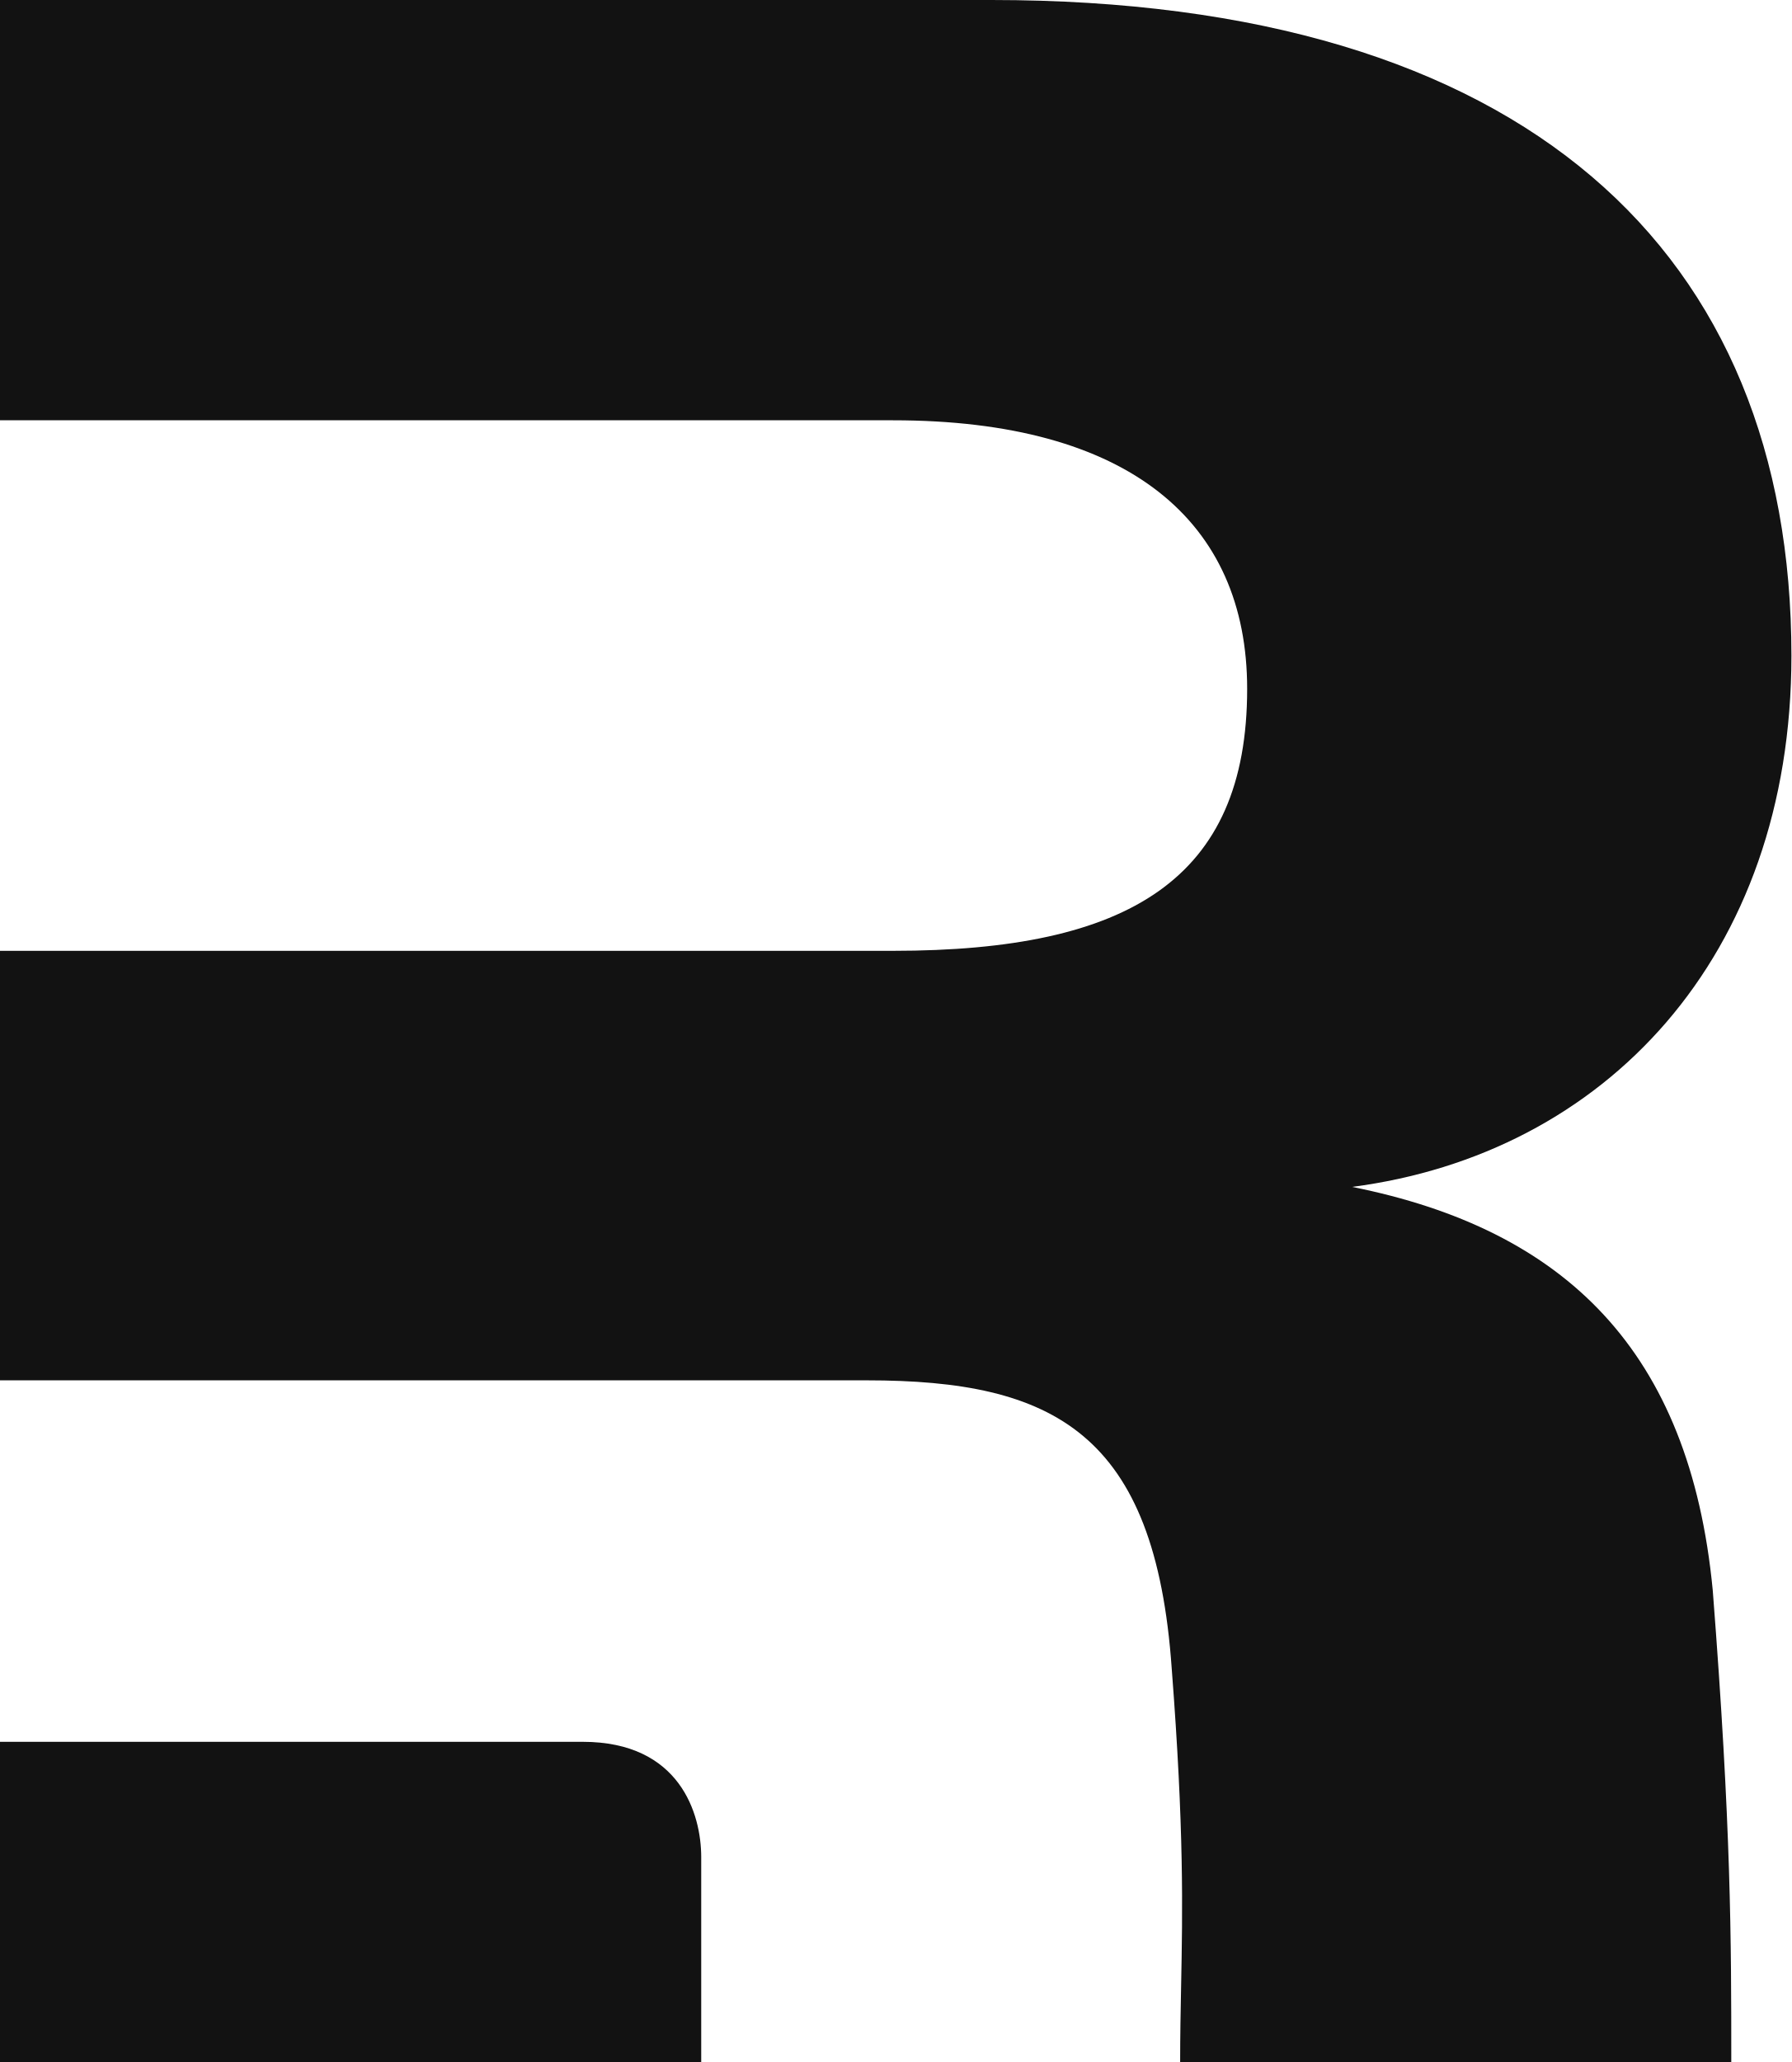
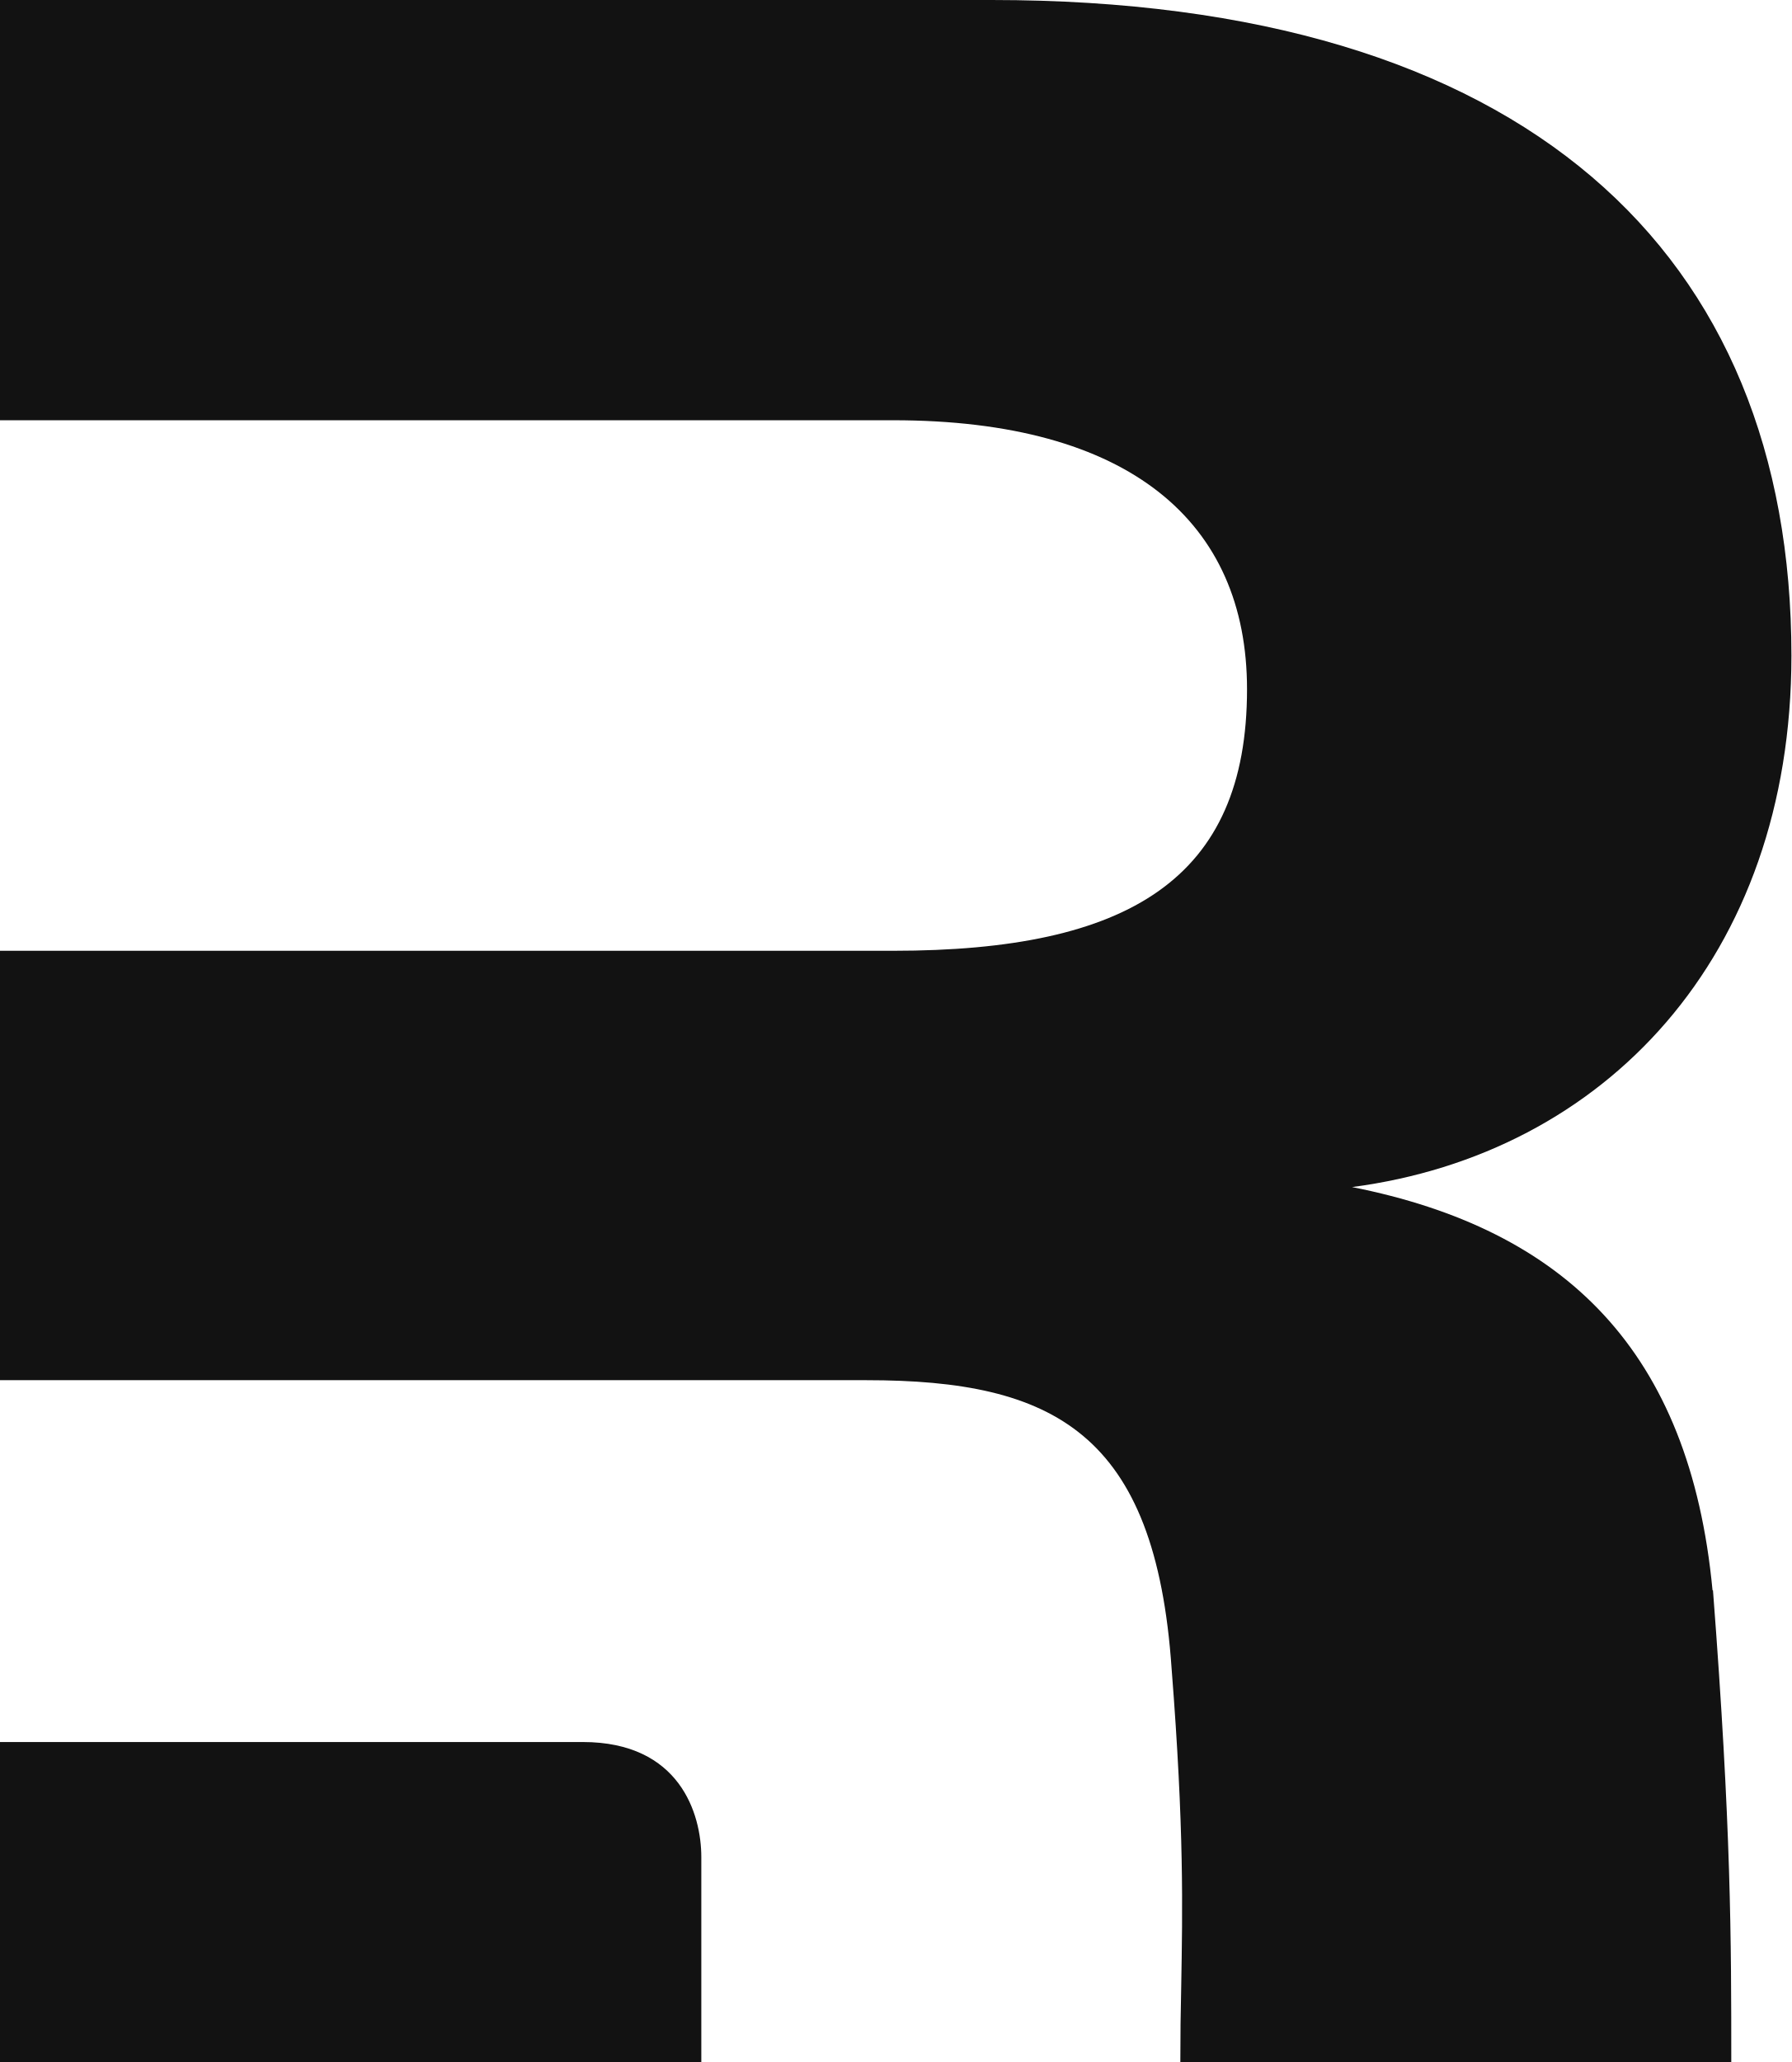
- <svg xmlns="http://www.w3.org/2000/svg" width="411" height="473" viewBox="0 0 411 473" fill="none">
-   <path fill-rule="evenodd" clip-rule="evenodd" d="M392.946 364.768C397.201 419.418 397.201 445.036 397.201 473H270.756C270.756 466.909 270.865 461.337 270.975 455.687C271.317 438.123 271.674 419.807 268.828 382.819C265.067 328.667 241.748 316.634 198.871 316.634H160.883H0V218.109H204.889C259.049 218.109 286.13 201.633 286.13 158.011C286.13 119.654 259.049 96.41 204.889 96.41H0V0H227.456C350.069 0 411 57.912 411 150.42C411 219.613 368.123 264.739 310.201 272.26C359.096 282.037 387.681 309.865 392.946 364.768Z" fill="#121212" />
-   <path d="M0 473V399.553H133.697C156.029 399.553 160.878 416.116 160.878 425.994V473H0Z" fill="#121212" />
+ <svg xmlns="http://www.w3.org/2000/svg" fill="none" viewBox="0 0 411 473">
+   <path fill="#121212" fill-rule="evenodd" d="M393 364.8c4.2 54.6 4.2 80.2 4.2 108.2H270.8q0-9 .2-17.3c.3-17.6.7-35.9-2.2-72.9-3.7-54.1-27-66.2-70-66.2H0v-98.5h204.9c54.1 0 81.2-16.5 81.2-60 0-38.4-27-61.7-81.2-61.7H0V0h227.5C350 0 411 58 411 150.4c0 69.2-42.9 114.3-100.8 121.9 48.9 9.7 77.5 37.6 82.7 92.5" clip-rule="evenodd" />
+   <path fill="#121212" d="M0 473v-73.4h133.7c22.3 0 27.2 16.5 27.2 26.4v47z" />
</svg>
